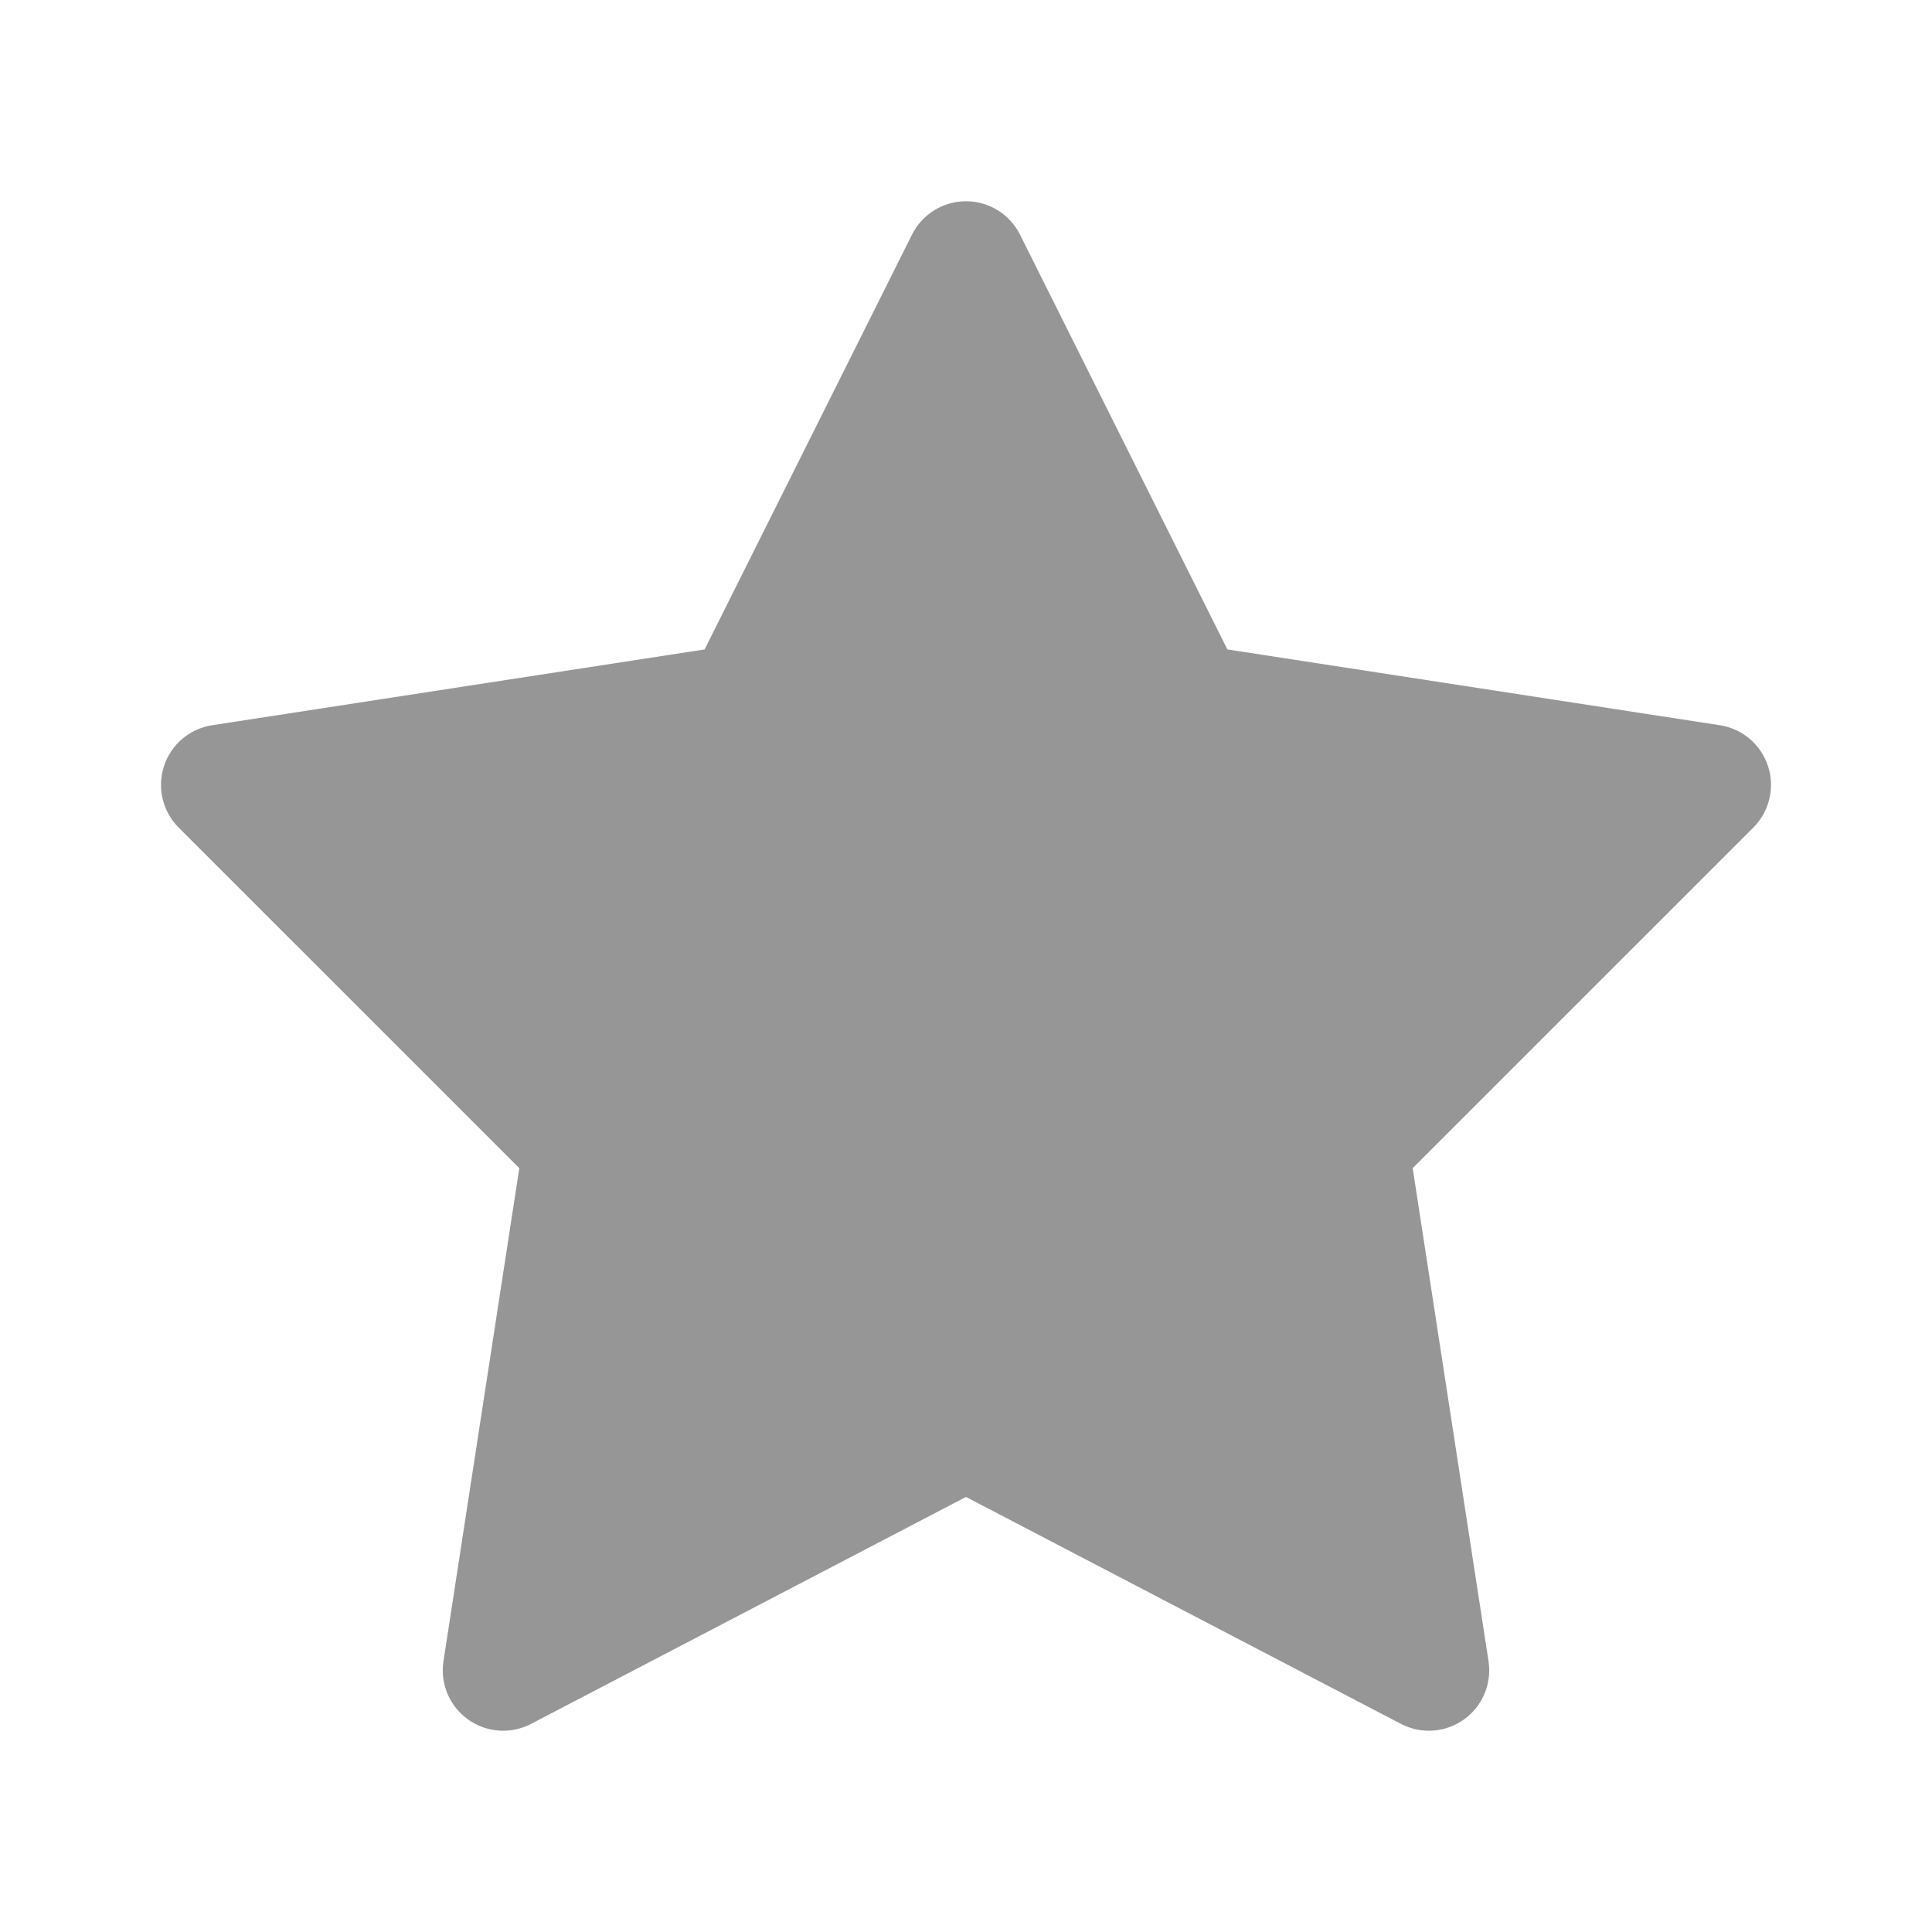
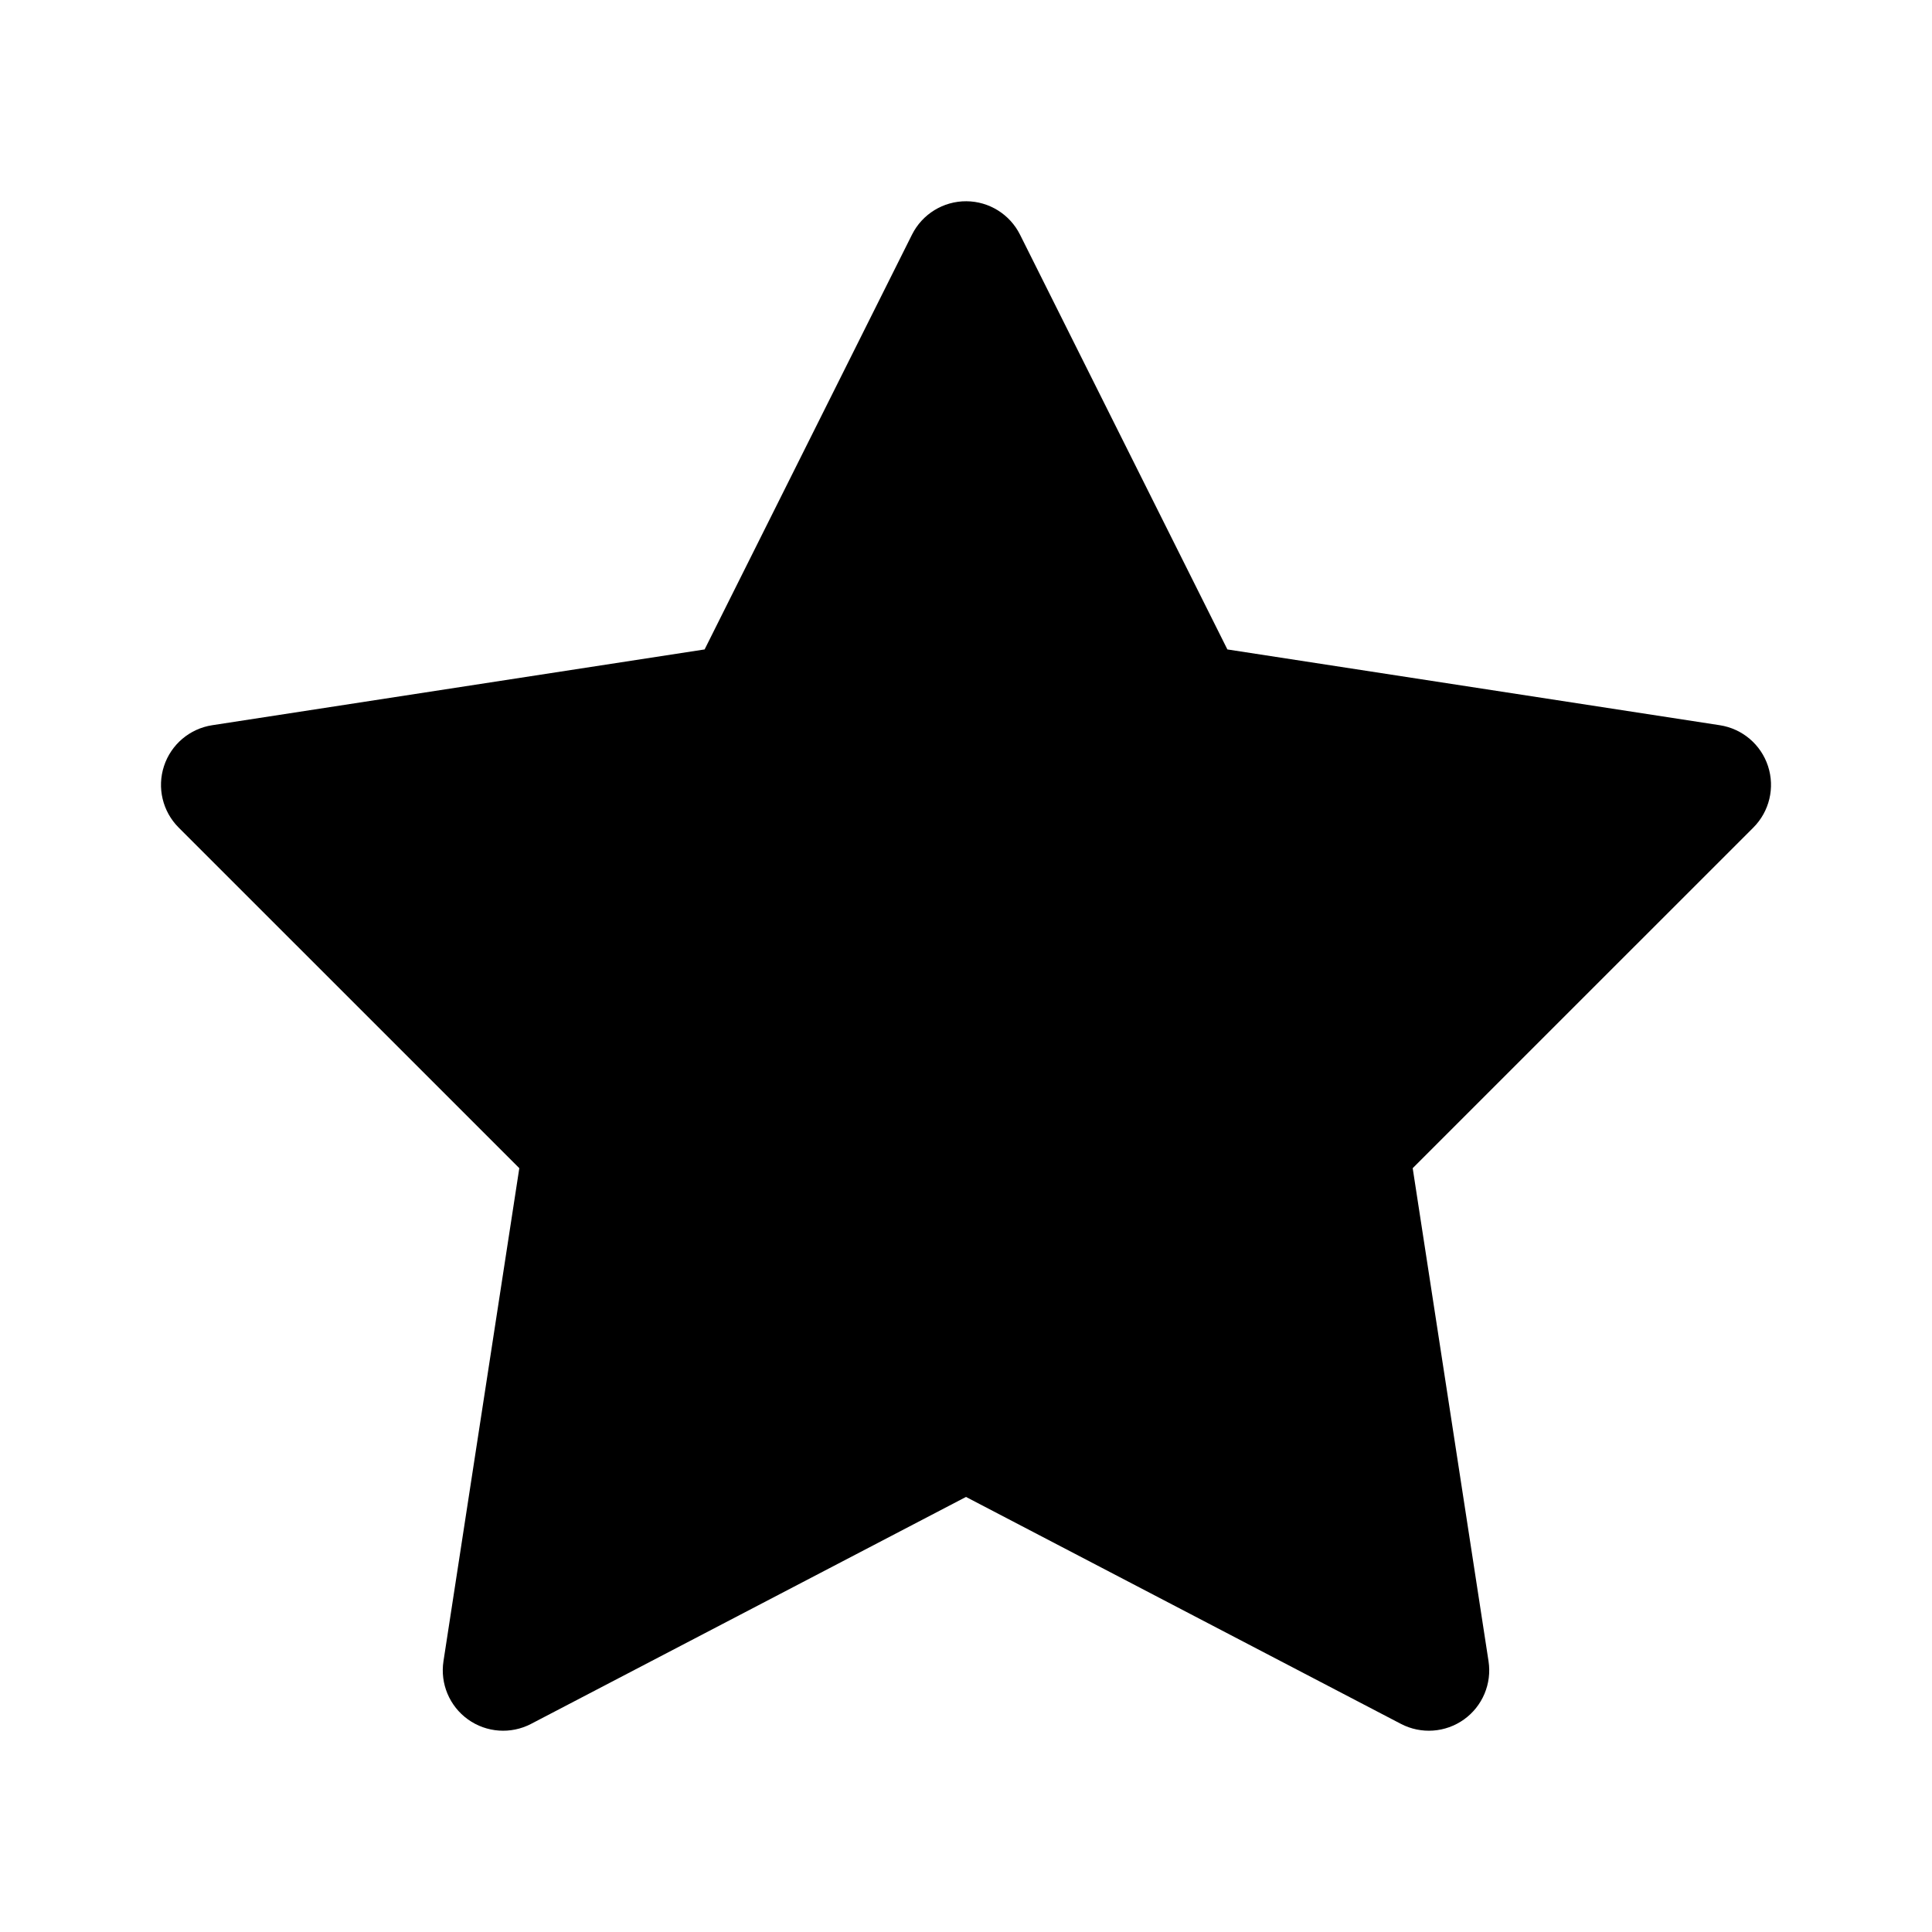
<svg xmlns="http://www.w3.org/2000/svg" viewBox="0 0 48 48">
-   <path d="M24.01 5 A 1.5 1.5 0 0 0 22.658 5.83L17.506 16.135L5.271 18.018 A 1.5 1.5 0 0 0 4.439 20.561L12.902 29.023L11.018 41.271 A 1.5 1.5 0 0 0 13.193 42.83L24 37.191L34.807 42.83 A 1.5 1.5 0 0 0 36.982 41.271L35.098 29.023L43.561 20.561 A 1.5 1.5 0 0 0 42.729 18.018L30.494 16.135L25.342 5.83 A 1.5 1.5 0 0 0 24.01 5 z" fill="#969696" />
+   <path d="M24.01 5 A 1.5 1.5 0 0 0 22.658 5.83L17.506 16.135L5.271 18.018 A 1.5 1.5 0 0 0 4.439 20.561L12.902 29.023L11.018 41.271 A 1.5 1.5 0 0 0 13.193 42.83L24 37.191L34.807 42.83 A 1.5 1.5 0 0 0 36.982 41.271L35.098 29.023L43.561 20.561 A 1.5 1.5 0 0 0 42.729 18.018L30.494 16.135L25.342 5.83 A 1.5 1.5 0 0 0 24.01 5 z" fill="currentColor" />
</svg>
